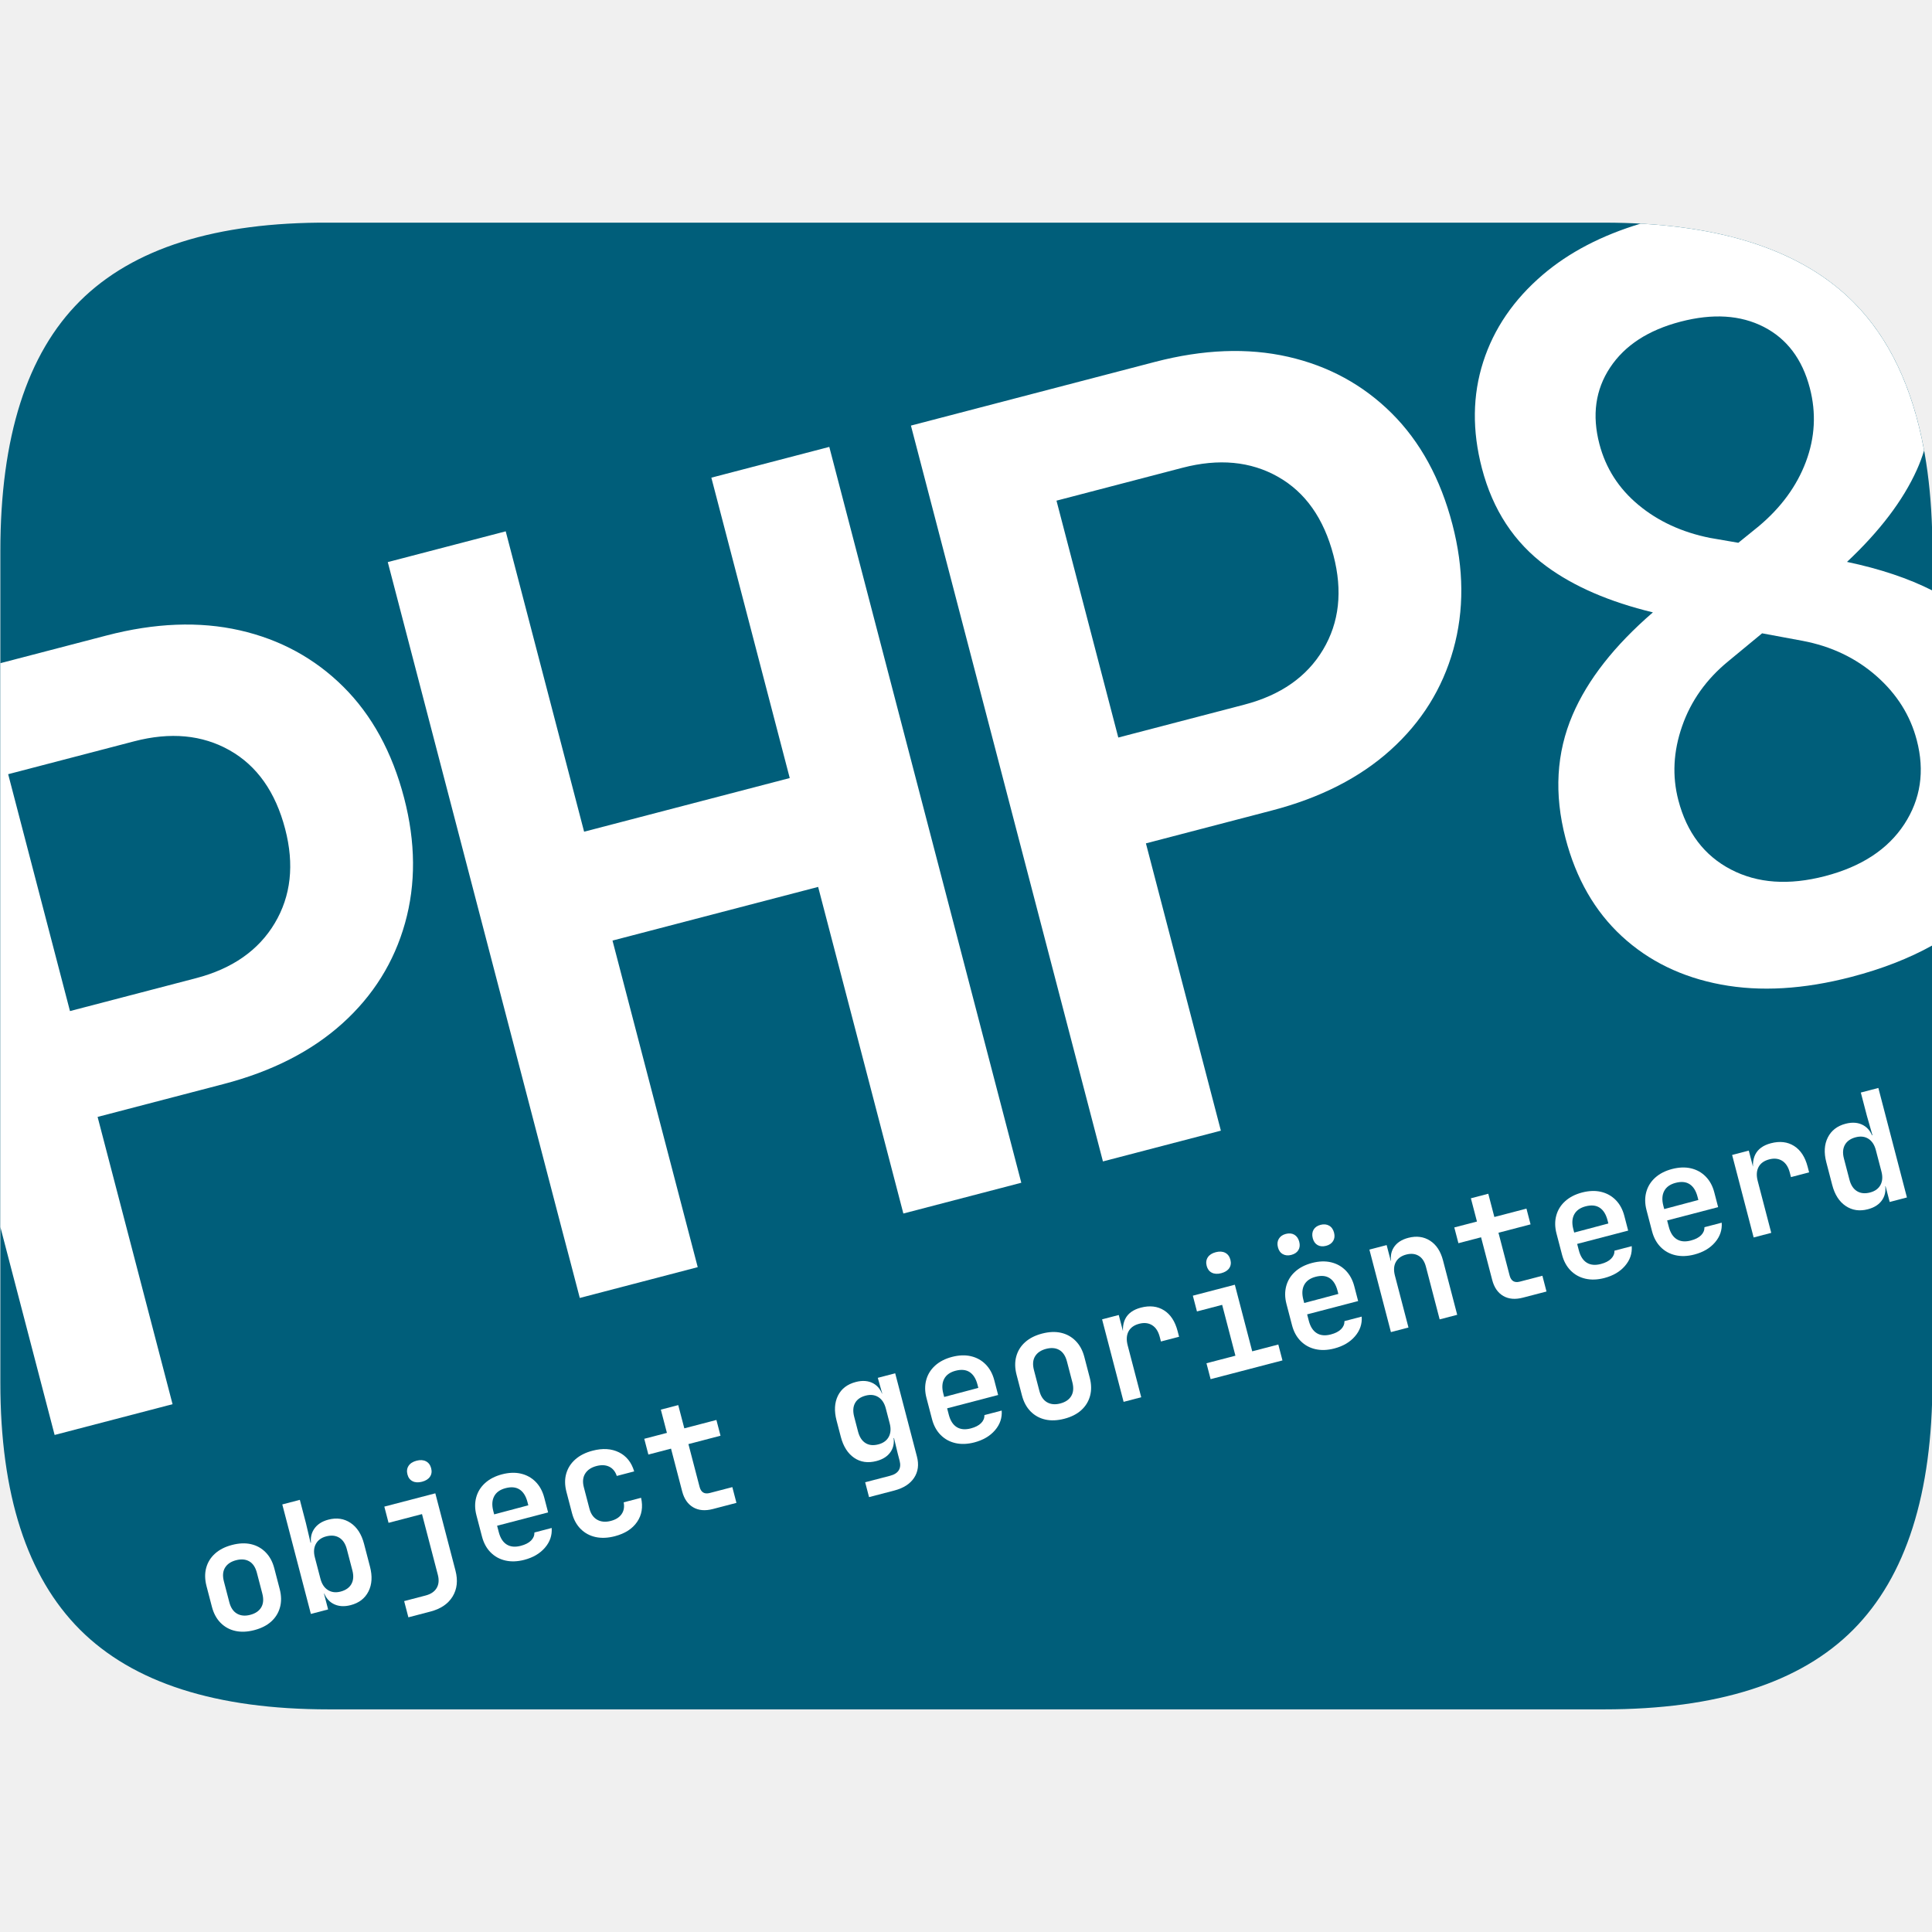
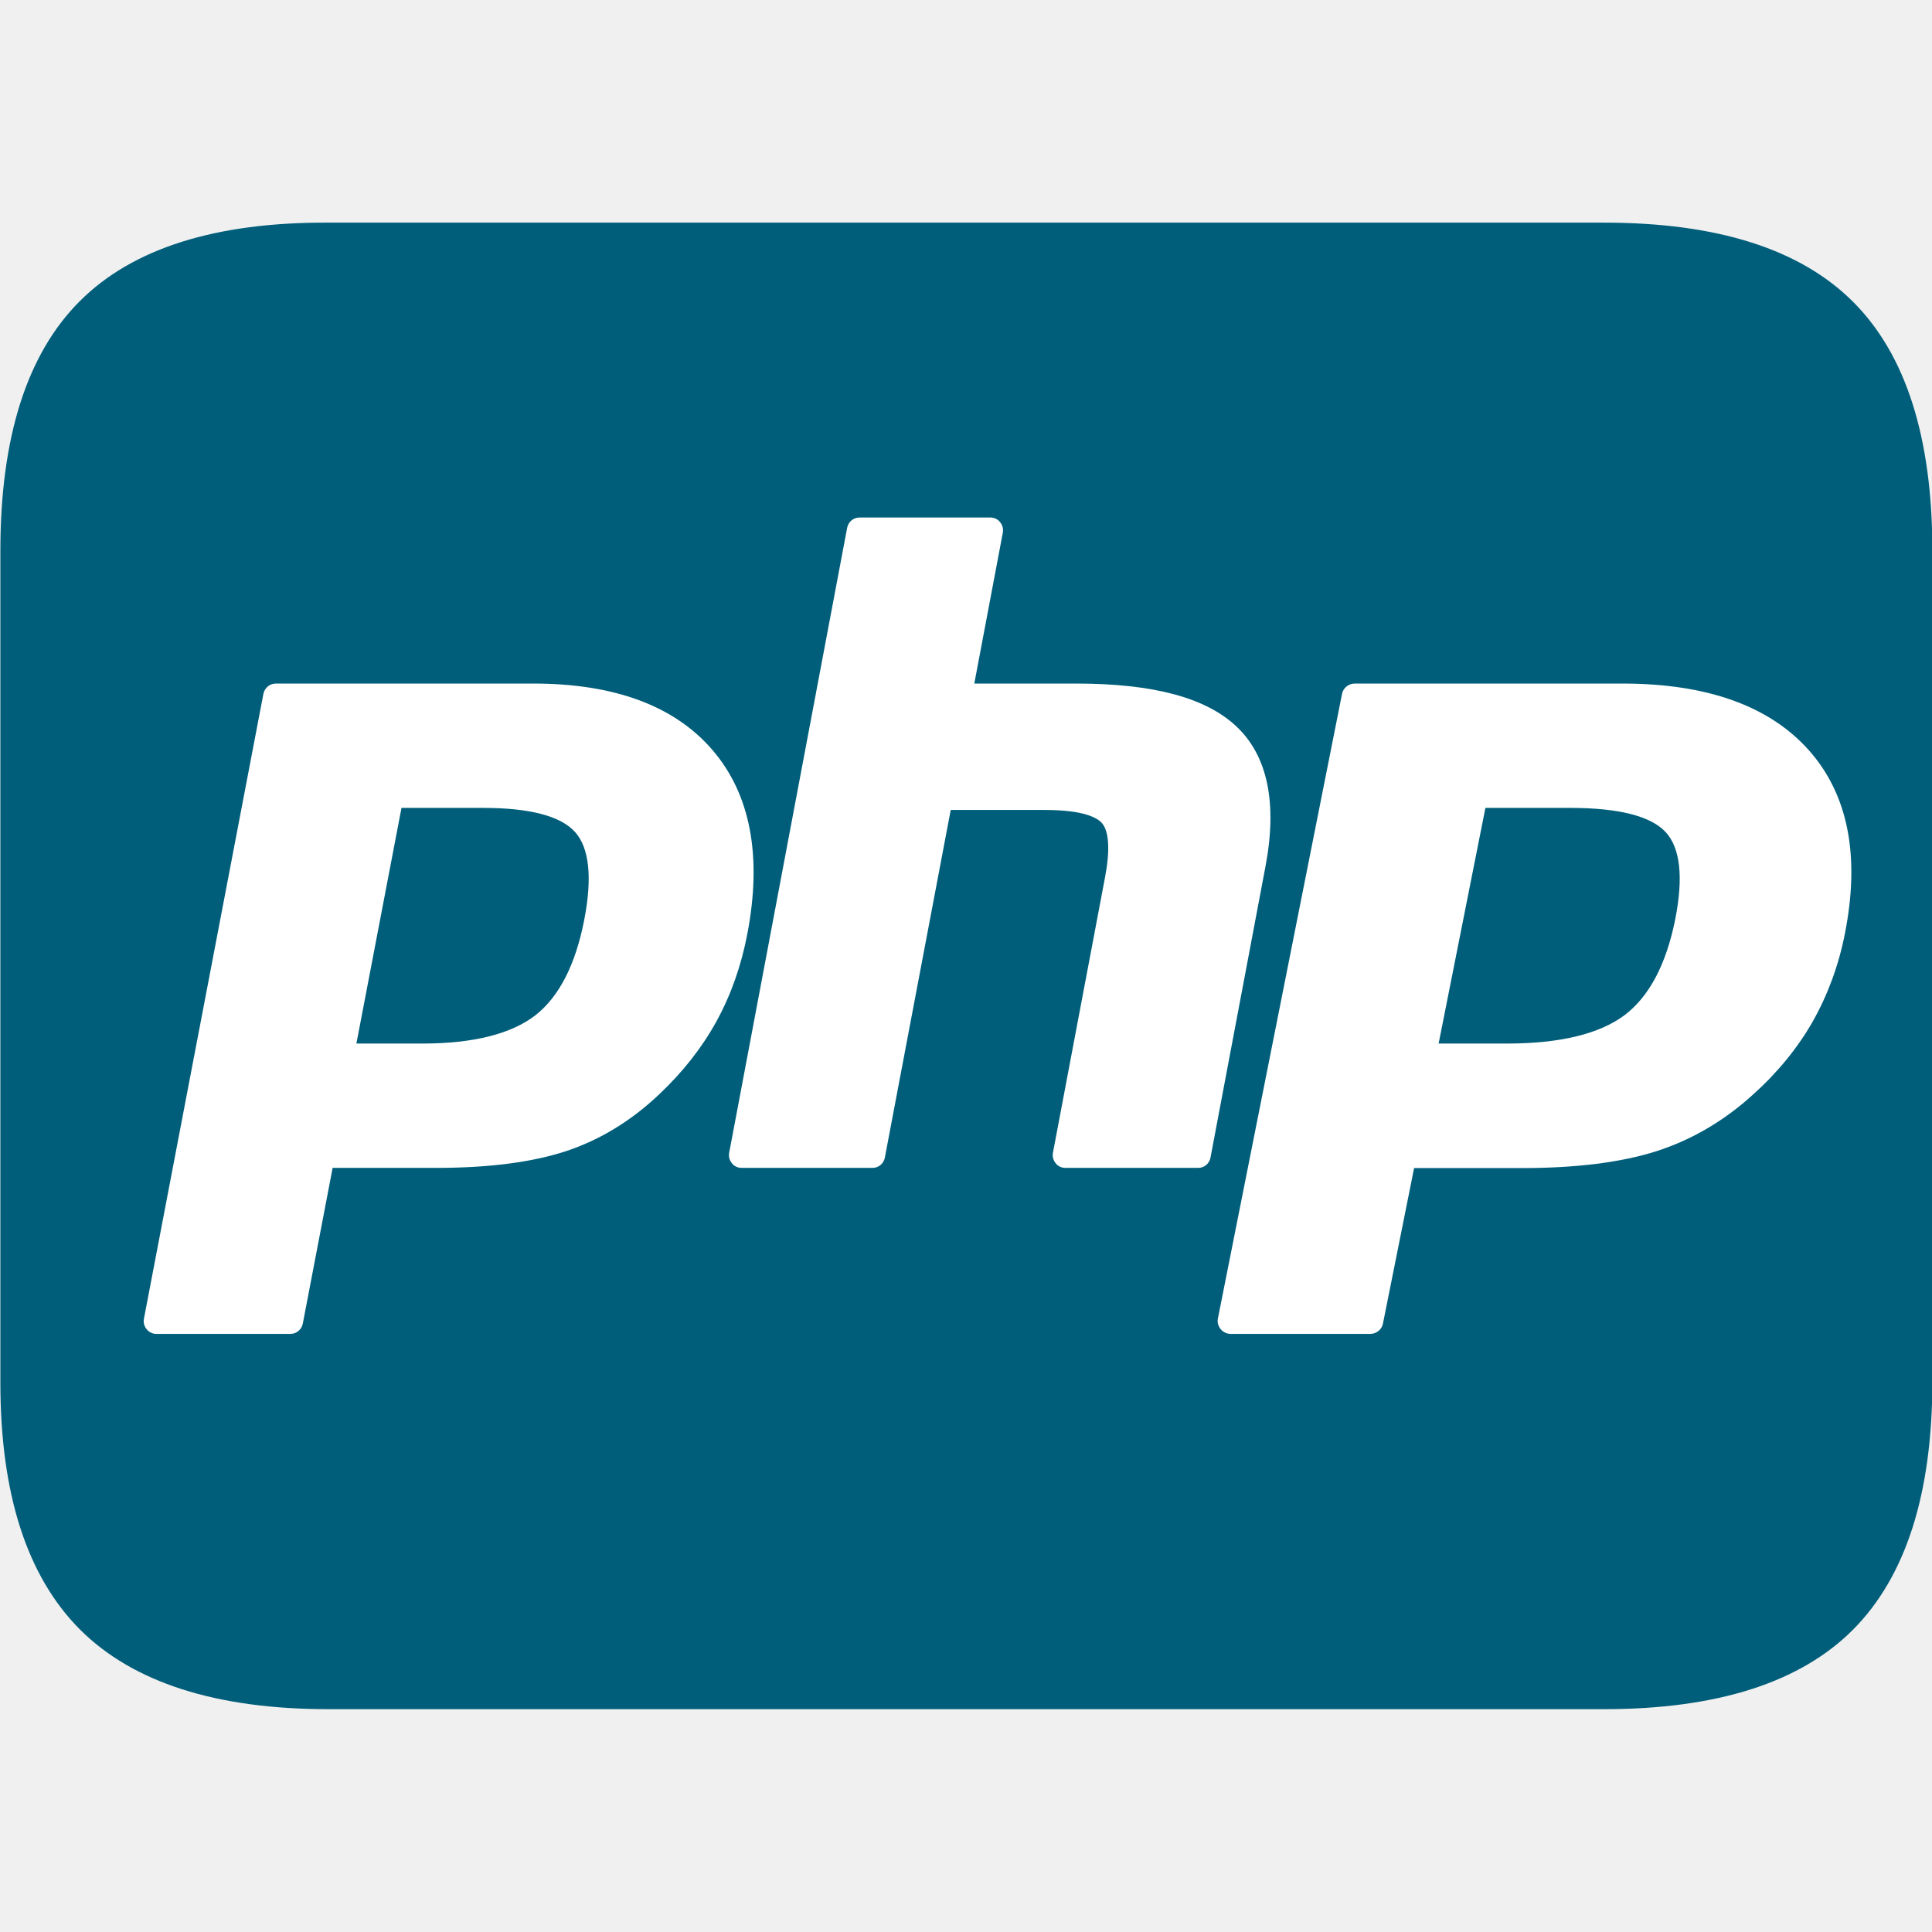
<svg xmlns="http://www.w3.org/2000/svg" version="1.2" baseProfile="tiny" id="Laag_1" x="0px" y="0px" viewBox="0 0 1024 1024" overflow="visible" xml:space="preserve">
  <g>
    <g>
-       <g>
-         <path fill="#005E7A" d="M982.24,160c-27.99-27.99-72.01-41.99-132.06-41.99H174.24c-59.74-0.31-103.67,13.54-131.83,41.52     C14.27,187.52,0.19,231.7,0.19,292.06v440.83c0,59.11,14.08,102.74,42.22,130.89C70.57,891.92,114.5,906,174.24,906h675.94     c60.05,0,104.07-14.08,132.06-42.22c27.99-28.15,41.99-72.08,41.99-131.83V292.06C1024.23,232.01,1010.23,187.99,982.24,160z" />
-       </g>
-     </g>
-     <g>
-       <path fill="none" d="M1015.93,392.33c-3.44-13.17-10.59-24.53-21.44-34.07c-10.86-9.52-23.89-15.73-39.1-18.62l-21.45-3.98    L916,350.5c-11.6,9.5-19.74,20.94-24.42,34.33c-4.69,13.4-5.35,26.51-2.01,39.33c4.46,17.1,13.73,29.33,27.83,36.68    c14.09,7.36,30.76,8.52,49.99,3.5c19.23-5.02,33.2-14.17,41.9-27.48C1017.99,423.56,1020.21,408.71,1015.93,392.33z" />
-       <path fill="none" d="M921.35,287.69l10.79-8.74c11.86-9.94,20.2-21.34,25.03-34.21c4.82-12.86,5.52-25.88,2.08-39.06    c-3.99-15.31-12.15-26.12-24.44-32.43c-12.3-6.3-26.99-7.22-44.09-2.76c-17.1,4.46-29.54,12.56-37.32,24.29    c-7.78,11.73-9.67,25.26-5.68,40.57c3.35,12.82,10.24,23.58,20.69,32.26c10.44,8.69,23.09,14.52,37.95,17.49L921.35,287.69z" />
-       <path fill="none" d="M701.26,344.33c8.6-14.41,10.44-31.06,5.51-49.94c-5.11-19.58-14.92-33.48-29.42-41.68    c-14.51-8.2-31.37-9.79-50.61-4.77l-66.78,17.43l32.76,125.55l66.78-17.43C678.74,368.47,692.66,358.75,701.26,344.33z" />
-       <path fill="none" d="M145.63,489.31c8.6-14.41,10.44-31.06,5.51-49.94c-5.11-19.58-14.92-33.48-29.42-41.68    c-14.51-8.2-31.37-9.79-50.61-4.77L4.33,410.34l32.76,125.55l66.78-17.43C123.11,513.45,137.03,503.74,145.63,489.31z" />
-       <path fill="#FFFFFF" d="M181.47,542.45c16.32-14.72,27.39-32.44,33.2-53.17c5.81-20.72,5.65-42.85-0.48-66.35    c-6.32-24.22-17.06-43.86-32.21-58.93c-15.16-15.06-33.45-25.03-54.88-29.91c-21.44-4.86-44.97-3.96-70.62,2.73L0.19,351.5v298.83    l28.76,110.23l62.51-16.31L51.73,591.99l66.78-17.43C144.16,567.87,165.14,557.17,181.47,542.45z M37.09,535.89L4.33,410.34    l66.78-17.43c19.23-5.02,36.1-3.43,50.61,4.77c14.5,8.2,24.31,22.1,29.42,41.68c4.93,18.88,3.08,35.53-5.51,49.94    c-8.6,14.42-22.52,24.14-41.75,29.16L37.09,535.89z" />
-       <polygon fill="#FFFFFF" points="478.8,643.19 541.31,626.88 439.54,236.86 377.03,253.17 418.58,412.38 309.59,440.82     268.04,281.61 205.53,297.92 307.3,687.94 369.81,671.62 324.64,498.52 433.63,470.08   " />
-       <path fill="#FFFFFF" d="M737.09,397.46c16.32-14.72,27.39-32.44,33.2-53.17c5.81-20.72,5.65-42.85-0.48-66.35    c-6.32-24.22-17.06-43.86-32.21-58.93c-15.16-15.06-33.45-25.03-54.88-29.91c-21.44-4.86-44.97-3.96-70.62,2.73l-129.29,33.74    l101.77,390.01l62.51-16.31l-39.73-152.27l66.78-17.43C699.79,422.89,720.77,412.19,737.09,397.46z M592.72,390.91l-32.76-125.55    l66.78-17.43c19.23-5.02,36.1-3.43,50.61,4.77c14.5,8.2,24.31,22.1,29.42,41.68c4.93,18.88,3.08,35.53-5.51,49.94    c-8.6,14.42-22.52,24.14-41.75,29.16L592.72,390.91z" />
-       <path fill="#FFFFFF" d="M1024.23,313c-12.68-6.44-27.77-11.5-45.28-15.18c17.35-16.3,29.68-32.54,36.98-48.72    c1.53-3.39,2.82-6.83,3.88-10.33c-6.13-33.58-18.65-59.84-37.58-78.76c-24.89-24.89-62.46-38.71-112.68-41.47    c-20.69,6.23-37.97,15.24-51.82,27.06c-15.4,13.15-25.93,28.55-31.6,46.19c-5.67,17.65-5.9,36.45-0.69,56.39    c5.76,22.09,17.12,39.38,34.08,51.88c14.59,10.76,33.45,18.93,56.55,24.51c-20.39,17.62-34.58,35.71-42.55,54.3    c-8.64,20.14-9.88,41.95-3.75,65.46c5.58,21.37,15.51,38.66,29.79,51.86c14.29,13.2,31.83,21.75,52.63,25.64    c20.79,3.89,43.84,2.54,69.13-4.06c16.18-4.22,30.48-9.79,42.91-16.71V313z M847.72,235.35c-4-15.31-2.1-28.84,5.68-40.57    c7.78-11.73,20.22-19.83,37.32-24.29c17.1-4.46,31.79-3.53,44.09,2.76c12.29,6.31,20.45,17.12,24.44,32.43    c3.44,13.18,2.75,26.2-2.08,39.06c-4.83,12.87-13.17,24.27-25.03,34.21l-10.79,8.74l-15-2.59c-14.85-2.97-27.5-8.8-37.95-17.49    C857.96,258.93,851.07,248.17,847.72,235.35z M967.39,464.34c-19.23,5.02-35.9,3.86-49.99-3.5c-14.1-7.35-23.37-19.58-27.83-36.68    c-3.35-12.82-2.68-25.93,2.01-39.33C896.25,371.44,904.4,360,916,350.5l17.95-14.83l21.45,3.98c15.21,2.88,28.24,9.09,39.1,18.62    c10.85,9.54,18.01,20.89,21.44,34.07c4.28,16.39,2.06,31.23-6.64,44.53C1000.58,450.17,986.62,459.32,967.39,464.34z" />
+       <path fill="#005E7A" d="M982.2,160c-28-28-72-42-132.1-42H174.2c-59.7-0.3-103.7,13.5-131.8,41.5c-28.1,28-42.2,72.2-42.2,132.5    v440.8c0,59.1,14.1,102.7,42.2,130.9c28.2,28.1,72.1,42.2,131.8,42.2h675.9c60,0,104.1-14.1,132.1-42.2c28-28.2,42-72.1,42-131.8    V292.1C1024.2,232,1010.2,188,982.2,160z" />
    </g>
  </g>
-   <g>
-     <path fill="#FFFFFF" d="M134.74,864.01c-3.66,0.95-7.01,1.09-10.04,0.41c-3.04-0.68-5.63-2.11-7.79-4.29   c-2.16-2.18-3.69-5.02-4.6-8.52l-2.86-10.97c-0.91-3.5-0.96-6.73-0.15-9.68c0.81-2.96,2.38-5.47,4.7-7.55   c2.32-2.08,5.3-3.59,8.96-4.55c3.71-0.97,7.07-1.11,10.08-0.42c3.01,0.69,5.59,2.12,7.75,4.31c2.15,2.18,3.68,5,4.58,8.44   l2.88,11.05c0.91,3.5,0.96,6.73,0.15,9.68c-0.81,2.96-2.37,5.47-4.66,7.54C141.45,861.53,138.45,863.04,134.74,864.01z    M132.63,855.9c2.75-0.72,4.7-2.05,5.84-3.99c1.14-1.94,1.32-4.37,0.56-7.28l-2.86-10.97c-0.77-2.97-2.13-5.01-4.06-6.12   c-1.93-1.11-4.28-1.3-7.03-0.58c-2.7,0.71-4.64,2.02-5.81,3.94c-1.17,1.92-1.37,4.36-0.59,7.33l2.86,10.97   c0.76,2.92,2.12,4.94,4.09,6.07C127.59,856.4,129.92,856.61,132.63,855.9z" />
-     <path fill="#FFFFFF" d="M185.89,850.75c-3.6,0.94-6.73,0.68-9.38-0.78c-2.65-1.46-4.42-3.94-5.34-7.44l2.55,1.63l-1.99,0.52   l2.18,8.35l-9.14,2.39l-15.15-58.04l9.3-2.43l3.24,12.4l2.44,10.32l2.07-0.54l-1.43,2.67c-0.91-3.5-0.56-6.53,1.06-9.11   c1.62-2.58,4.21-4.33,7.76-5.25c4.4-1.15,8.31-0.57,11.75,1.73c3.43,2.3,5.81,6,7.14,11.09l3.15,12.09   c1.33,5.09,1.06,9.48-0.81,13.16C193.42,847.19,190.29,849.6,185.89,850.75z M180.53,843.57c2.7-0.71,4.61-2.04,5.71-3.99   c1.1-1.96,1.28-4.37,0.53-7.23l-2.95-11.29c-0.75-2.86-2.08-4.88-4-6.05c-1.92-1.17-4.23-1.4-6.93-0.7   c-2.54,0.66-4.36,1.99-5.46,3.97c-1.1,1.98-1.28,4.38-0.54,7.19l2.95,11.29c0.73,2.81,2.06,4.81,3.99,6.01   C175.75,843.97,177.99,844.24,180.53,843.57z" />
-     <path fill="#FFFFFF" d="M216.45,857.21l-2.24-8.59l11.37-2.97c2.76-0.72,4.71-2.03,5.85-3.95c1.14-1.91,1.35-4.25,0.64-7l-8.4-32.2   l-17.73,4.63l-2.24-8.59l27.03-7.05l10.68,40.95c1.37,5.25,0.86,9.82-1.51,13.73c-2.38,3.9-6.3,6.57-11.76,7.99L216.45,857.21z    M223.68,785.35c-1.96,0.51-3.63,0.42-5-0.27c-1.37-0.69-2.27-1.88-2.72-3.58c-0.46-1.75-0.26-3.27,0.59-4.57   c0.85-1.3,2.26-2.2,4.22-2.72c1.96-0.51,3.63-0.41,5.01,0.31c1.38,0.72,2.29,1.95,2.75,3.7c0.44,1.7,0.24,3.18-0.62,4.45   C227.05,783.95,225.64,784.84,223.68,785.35z" />
-     <path fill="#FFFFFF" d="M277.88,826.75c-3.61,0.94-6.94,1.06-10.01,0.36c-3.07-0.7-5.68-2.14-7.84-4.32   c-2.16-2.18-3.67-4.97-4.56-8.36l-2.95-11.29c-0.89-3.39-0.92-6.57-0.11-9.53c0.81-2.96,2.39-5.49,4.73-7.6   c2.34-2.11,5.31-3.63,8.91-4.58c3.66-0.96,7.01-1.08,10.05-0.37c3.04,0.71,5.64,2.15,7.8,4.33c2.15,2.18,3.67,4.97,4.56,8.36   l2.05,7.87l-27.03,7.05l0.89,3.42c0.82,3.13,2.22,5.31,4.21,6.54c1.99,1.24,4.47,1.46,7.44,0.69c2.38-0.62,4.2-1.55,5.43-2.78   c1.24-1.23,1.84-2.66,1.81-4.29l9.14-2.39c0.28,3.89-0.91,7.37-3.56,10.44C286.2,823.39,282.54,825.53,277.88,826.75z    M280.2,798.54l-0.64-2.46c-0.82-3.13-2.2-5.33-4.14-6.6c-1.95-1.28-4.43-1.52-7.45-0.73c-2.92,0.76-4.93,2.19-6.05,4.3   c-1.12,2.1-1.28,4.69-0.48,7.77l0.48,1.83l18.74-4.98L280.2,798.54z" />
-     <path fill="#FFFFFF" d="M325.9,814.22c-3.71,0.97-7.11,1.12-10.2,0.45c-3.09-0.67-5.72-2.09-7.91-4.26   c-2.18-2.18-3.72-4.99-4.62-8.43l-2.95-11.29c-0.91-3.5-0.95-6.72-0.1-9.66c0.85-2.94,2.45-5.45,4.83-7.54   c2.37-2.09,5.41-3.62,9.12-4.59c5.35-1.4,10.01-1.11,13.98,0.85c3.97,1.97,6.66,5.34,8.08,10.12l-9.22,2.41   c-0.78-2.34-2.11-3.98-4-4.9c-1.88-0.92-4.12-1.04-6.72-0.37c-2.81,0.73-4.82,2.08-6.04,4.04c-1.22,1.96-1.45,4.37-0.7,7.23   l2.95,11.29c0.73,2.81,2.11,4.79,4.14,5.93c2.02,1.14,4.44,1.35,7.25,0.61c2.6-0.68,4.49-1.88,5.68-3.61   c1.19-1.72,1.56-3.8,1.09-6.23l9.22-2.41c1.1,4.87,0.4,9.12-2.1,12.78C335.18,810.3,331.25,812.82,325.9,814.22z" />
-     <path fill="#FFFFFF" d="M377.85,799.81c-4.08,1.07-7.56,0.77-10.42-0.89c-2.87-1.66-4.82-4.48-5.86-8.45l-5.91-22.66l-12.01,3.13   l-2.18-8.35l12.01-3.13l-3.22-12.32l9.22-2.41l3.22,12.32l17.01-4.44l2.18,8.35l-17.01,4.44l5.91,22.66c0.76,2.92,2.57,4,5.43,3.25   l11.93-3.11l2.18,8.35L377.85,799.81z" />
-     <path fill="#FFFFFF" d="M460.61,793.5l-2.05-7.87l13.2-3.44c2.23-0.58,3.76-1.55,4.59-2.9c0.84-1.35,0.99-3.03,0.47-5.05l-1.02-3.9   l-1.96-8.15l-2.07,0.54l1.49-2.43c0.9,3.45,0.56,6.42-1.02,8.93c-1.58,2.51-4.15,4.22-7.7,5.15c-4.51,1.18-8.45,0.61-11.83-1.71   c-3.38-2.32-5.73-6.02-7.06-11.11l-2.26-8.67c-1.33-5.09-1.08-9.47,0.73-13.14c1.81-3.67,4.98-6.1,9.48-7.27   c3.55-0.93,6.63-0.68,9.23,0.73c2.61,1.42,4.36,3.85,5.26,7.29l-2.49-1.39l1.99-0.52l-2.34-8.31l9.22-2.41L486,772.02   c1.12,4.29,0.61,8.05-1.52,11.27c-2.13,3.22-5.64,5.46-10.51,6.73L460.61,793.5z M465.55,765.55c2.6-0.68,4.43-2.01,5.5-3.98   c1.07-1.98,1.24-4.37,0.5-7.18l-2.05-7.87c-0.73-2.81-2.05-4.82-3.95-6.02c-1.9-1.2-4.15-1.47-6.74-0.79   c-2.7,0.71-4.58,2.03-5.63,3.97c-1.05,1.94-1.2,4.35-0.45,7.21l2.05,7.87c0.75,2.86,2.05,4.89,3.92,6.07   C460.56,766.02,462.84,766.26,465.55,765.55z" />
-     <path fill="#FFFFFF" d="M516.4,764.51c-3.61,0.94-6.94,1.06-10.01,0.36c-3.07-0.7-5.68-2.14-7.84-4.32   c-2.16-2.18-3.68-4.97-4.56-8.36l-2.95-11.29c-0.89-3.39-0.92-6.57-0.11-9.53c0.81-2.96,2.39-5.49,4.73-7.6   c2.34-2.11,5.31-3.63,8.91-4.58c3.66-0.95,7.01-1.08,10.05-0.37c3.04,0.71,5.64,2.15,7.8,4.33c2.15,2.18,3.67,4.97,4.56,8.36   l2.05,7.87L502,746.44l0.89,3.42c0.82,3.13,2.22,5.31,4.21,6.54c1.99,1.24,4.47,1.46,7.44,0.69c2.38-0.62,4.2-1.55,5.43-2.78   c1.24-1.23,1.84-2.66,1.81-4.29l9.14-2.39c0.28,3.89-0.91,7.37-3.56,10.44C524.72,761.15,521.06,763.29,516.4,764.51z    M518.72,736.31l-0.64-2.46c-0.82-3.13-2.2-5.33-4.14-6.6s-4.43-1.52-7.45-0.73c-2.92,0.76-4.93,2.19-6.05,4.3   c-1.12,2.1-1.28,4.69-0.48,7.77l0.48,1.83l18.74-4.98L518.72,736.31z" />
-     <path fill="#FFFFFF" d="M564.08,751.98c-3.66,0.95-7.01,1.09-10.04,0.41c-3.04-0.68-5.63-2.11-7.79-4.29   c-2.16-2.18-3.69-5.03-4.6-8.52l-2.86-10.97c-0.91-3.5-0.96-6.73-0.15-9.68c0.81-2.96,2.38-5.48,4.7-7.55   c2.32-2.08,5.3-3.59,8.96-4.55c3.71-0.97,7.07-1.11,10.08-0.42c3.01,0.69,5.59,2.12,7.75,4.31c2.15,2.18,3.68,5,4.58,8.44   l2.88,11.05c0.91,3.5,0.96,6.73,0.15,9.68c-0.81,2.96-2.37,5.47-4.66,7.54C570.79,749.5,567.79,751.02,564.08,751.98z    M561.97,743.87c2.75-0.72,4.7-2.05,5.84-3.99c1.14-1.94,1.32-4.37,0.56-7.28l-2.86-10.97c-0.77-2.97-2.13-5.01-4.06-6.12   c-1.93-1.11-4.28-1.3-7.03-0.58c-2.7,0.71-4.64,2.02-5.81,3.94c-1.17,1.92-1.37,4.36-0.59,7.33l2.86,10.97   c0.76,2.92,2.12,4.94,4.09,6.07C556.93,744.37,559.26,744.58,561.97,743.87z" />
-     <path fill="#FFFFFF" d="M595.54,743.01l-11.41-43.73l8.83-2.3l2.18,8.35l2.31-0.6l-1.43,5.89c-1.23-4.72-1.12-8.55,0.35-11.51   c1.46-2.96,4.24-4.97,8.32-6.04c4.72-1.23,8.8-0.75,12.26,1.43c3.46,2.18,5.86,5.85,7.2,10.99l0.79,3.02l-9.62,2.51l-0.62-2.39   c-0.77-2.97-2.12-5.05-4.05-6.25c-1.93-1.2-4.21-1.45-6.86-0.76c-2.7,0.71-4.59,2.06-5.65,4.06c-1.06,2-1.21,4.46-0.45,7.38   l7.18,27.51L595.54,743.01z" />
-     <path fill="#FFFFFF" d="M641.65,730.98l-2.2-8.43l15.35-4l-7.03-26.95l-13.36,3.49l-2.18-8.35l22.26-5.81l9.21,35.3l13.83-3.61   l2.2,8.43L641.65,730.98z M647.29,674.82c-1.96,0.51-3.63,0.42-5-0.27c-1.37-0.69-2.27-1.88-2.72-3.58   c-0.46-1.75-0.26-3.27,0.59-4.57c0.85-1.3,2.26-2.2,4.22-2.71c1.96-0.51,3.63-0.41,5.01,0.31c1.38,0.72,2.29,1.95,2.75,3.7   c0.44,1.7,0.24,3.18-0.62,4.45C650.67,673.41,649.25,674.3,647.29,674.82z" />
-     <path fill="#FFFFFF" d="M684.42,665.13c-1.7,0.44-3.19,0.31-4.48-0.4c-1.29-0.71-2.16-1.91-2.6-3.61c-0.46-1.75-0.3-3.26,0.47-4.54   s2-2.14,3.7-2.58c1.75-0.46,3.26-0.31,4.53,0.43c1.27,0.75,2.13,1.99,2.59,3.74c0.44,1.7,0.29,3.17-0.46,4.41   C687.42,663.82,686.17,664.67,684.42,665.13z M707.21,714.72c-3.6,0.94-6.94,1.06-10.01,0.36c-3.07-0.7-5.68-2.14-7.84-4.32   c-2.16-2.18-3.68-4.97-4.56-8.36l-2.95-11.29c-0.89-3.39-0.92-6.57-0.11-9.53c0.81-2.96,2.39-5.49,4.73-7.6   c2.34-2.11,5.31-3.63,8.91-4.58c3.66-0.96,7.01-1.08,10.05-0.37c3.04,0.71,5.64,2.15,7.8,4.33c2.15,2.18,3.67,4.97,4.56,8.36   l2.05,7.87l-27.03,7.05l0.89,3.42c0.82,3.13,2.22,5.31,4.21,6.54c1.99,1.24,4.47,1.46,7.44,0.69c2.38-0.62,4.2-1.55,5.43-2.78   c1.24-1.23,1.84-2.66,1.81-4.29l9.14-2.39c0.28,3.89-0.91,7.37-3.56,10.44C715.54,711.36,711.88,713.5,707.21,714.72z    M709.54,686.51l-0.64-2.46c-0.82-3.13-2.2-5.33-4.14-6.6c-1.95-1.28-4.43-1.52-7.45-0.73c-2.92,0.76-4.93,2.19-6.05,4.3   c-1.12,2.1-1.28,4.69-0.48,7.77l0.48,1.83l18.74-4.98L709.54,686.51z M702.87,660.31c-1.75,0.46-3.26,0.33-4.52-0.39   c-1.26-0.72-2.12-1.92-2.56-3.62c-0.46-1.75-0.31-3.26,0.43-4.53s1.99-2.13,3.74-2.59c1.7-0.44,3.19-0.29,4.49,0.44   s2.17,1.98,2.63,3.73c0.44,1.7,0.27,3.17-0.5,4.42C705.8,659.03,704.57,659.87,702.87,660.31z" />
-     <path fill="#FFFFFF" d="M737.22,706.04l-11.41-43.73l9.14-2.39l2.18,8.35l2.38-0.62l-1.83,2.77c-0.93-3.55-0.6-6.59,0.97-9.13   c1.57-2.53,4.16-4.27,7.77-5.21c4.35-1.13,8.18-0.63,11.52,1.5c3.33,2.13,5.62,5.61,6.88,10.43l7.53,28.86l-9.3,2.43l-7.28-27.91   c-0.72-2.76-2-4.69-3.85-5.79c-1.85-1.1-4.04-1.32-6.58-0.66c-2.6,0.68-4.43,1.99-5.51,3.94s-1.24,4.36-0.49,7.22l7.18,27.51   L737.22,706.04z" />
-     <path fill="#FFFFFF" d="M807.19,687.78c-4.08,1.07-7.56,0.77-10.42-0.89c-2.87-1.66-4.82-4.48-5.86-8.45L785,655.79l-12.01,3.13   l-2.18-8.35l12.01-3.13l-3.22-12.32l9.22-2.41l3.22,12.32l17.01-4.44l2.18,8.35l-17.01,4.44l5.91,22.66c0.76,2.92,2.57,4,5.44,3.25   l11.93-3.11l2.18,8.35L807.19,687.78z" />
-     <path fill="#FFFFFF" d="M850.33,677.38c-3.61,0.94-6.94,1.06-10.01,0.36s-5.68-2.14-7.84-4.32c-2.15-2.18-3.67-4.97-4.56-8.36   l-2.95-11.29c-0.88-3.39-0.92-6.57-0.11-9.53c0.81-2.96,2.39-5.49,4.73-7.6c2.34-2.11,5.31-3.63,8.91-4.58   c3.66-0.95,7.01-1.08,10.05-0.37c3.04,0.71,5.64,2.15,7.8,4.33c2.16,2.18,3.67,4.97,4.56,8.36l2.05,7.87l-27.03,7.05l0.89,3.42   c0.82,3.13,2.22,5.31,4.21,6.54c1.99,1.24,4.47,1.46,7.44,0.69c2.39-0.62,4.2-1.55,5.43-2.78c1.24-1.23,1.84-2.66,1.81-4.29   l9.14-2.39c0.28,3.89-0.91,7.37-3.56,10.44C858.65,674.02,854.99,676.16,850.33,677.38z M852.65,649.17l-0.64-2.46   c-0.82-3.13-2.2-5.33-4.14-6.6c-1.95-1.28-4.43-1.52-7.45-0.73c-2.92,0.76-4.93,2.19-6.06,4.3c-1.12,2.1-1.28,4.69-0.48,7.77   l0.48,1.83l18.74-4.98L852.65,649.17z" />
-     <path fill="#FFFFFF" d="M898.03,664.93c-3.61,0.94-6.94,1.06-10.01,0.36c-3.07-0.7-5.68-2.14-7.84-4.32   c-2.16-2.18-3.67-4.97-4.56-8.36l-2.95-11.29c-0.88-3.39-0.92-6.57-0.11-9.53c0.81-2.96,2.39-5.49,4.72-7.6   c2.34-2.11,5.31-3.63,8.91-4.58c3.66-0.95,7.01-1.08,10.05-0.37c3.04,0.71,5.64,2.15,7.8,4.34c2.15,2.18,3.68,4.97,4.56,8.36   l2.05,7.87l-27.03,7.05l0.89,3.42c0.82,3.13,2.22,5.31,4.21,6.54c1.99,1.24,4.47,1.46,7.44,0.69c2.39-0.62,4.2-1.55,5.43-2.78   c1.24-1.23,1.84-2.66,1.81-4.29l9.14-2.39c0.28,3.89-0.91,7.37-3.56,10.44C906.35,661.57,902.7,663.71,898.03,664.93z    M900.35,636.72l-0.64-2.46c-0.82-3.13-2.2-5.33-4.14-6.6c-1.95-1.28-4.43-1.52-7.45-0.73c-2.92,0.76-4.93,2.19-6.05,4.3   c-1.12,2.1-1.28,4.69-0.48,7.77l0.48,1.83l18.74-4.98L900.35,636.72z" />
-     <path fill="#FFFFFF" d="M929.47,655.88l-11.41-43.73l8.83-2.3l2.18,8.35l2.31-0.6l-1.43,5.89c-1.23-4.72-1.12-8.55,0.35-11.51   c1.46-2.96,4.24-4.97,8.32-6.04c4.72-1.23,8.8-0.75,12.26,1.43c3.46,2.18,5.86,5.85,7.2,10.99l0.79,3.02l-9.62,2.51l-0.62-2.39   c-0.78-2.97-2.12-5.05-4.05-6.25c-1.93-1.2-4.21-1.45-6.86-0.76c-2.7,0.71-4.59,2.06-5.65,4.06c-1.06,2-1.21,4.46-0.45,7.38   l7.18,27.51L929.47,655.88z" />
-     <path fill="#FFFFFF" d="M990.02,640.93c-4.4,1.15-8.32,0.57-11.75-1.73c-3.43-2.3-5.81-6-7.14-11.09l-3.15-12.09   c-1.33-5.09-1.06-9.47,0.81-13.16c1.87-3.69,5-6.1,9.4-7.25c3.6-0.94,6.73-0.68,9.38,0.78c2.64,1.46,4.42,3.94,5.34,7.44   l-2.55-1.63l2.07-0.54l-2.92-10.19l-3.24-12.4l9.3-2.43l15.14,58.04l-9.14,2.39l-2.18-8.35l-1.99,0.52l1.43-2.67   c0.91,3.5,0.57,6.53-1.02,9.1C996.23,638.23,993.62,639.99,990.02,640.93z M991.19,632.04c2.6-0.68,4.43-2.01,5.5-3.98   c1.07-1.98,1.24-4.37,0.5-7.18l-2.95-11.29c-0.73-2.81-2.05-4.81-3.95-6.02c-1.9-1.2-4.15-1.47-6.74-0.79   c-2.7,0.71-4.61,2.04-5.71,4c-1.1,1.96-1.28,4.37-0.53,7.23l2.95,11.29c0.75,2.86,2.08,4.88,4,6.05   C986.17,632.52,988.48,632.75,991.19,632.04z" />
-   </g>
-   <rect x="-227.39" y="295.21" width="24.8" height="24.8" />
-   <text transform="matrix(1 0 0 1 -186.6108 312.2834)" font-family="'HelveticaNeue'" font-size="15.664px">#000000</text>
-   <rect x="-227.39" y="331.76" fill="#1D3E47" width="24.8" height="24.8" />
-   <text transform="matrix(1 0 0 1 -186.6108 348.8332)" font-family="'HelveticaNeue'" font-size="15.664px">#1D3E47</text>
-   <rect x="-227.39" y="368.31" fill="#005E7A" width="24.8" height="24.8" />
-   <text transform="matrix(1 0 0 1 -186.6108 385.382)" font-family="'HelveticaNeue'" font-size="15.664px">#005E7A</text>
-   <rect x="-227.39" y="404.86" fill="#B06E2C" width="24.8" height="24.8" />
-   <text transform="matrix(1 0 0 1 -186.6108 421.9318)" font-family="'HelveticaNeue'" font-size="15.664px">#B06E2C</text>
-   <rect x="-227.39" y="441.4" fill="#FF8000" width="24.8" height="24.8" />
-   <text transform="matrix(1 0 0 1 -186.6108 458.4816)" font-family="'HelveticaNeue'" font-size="15.664px">#FF8000</text>
+   <path id="path3486" fill="#FFFFFF" d="M223.9,553.1c27,0,47.1-5.1,59.9-15c12.6-9.9,21.3-26.9,25.9-50.8c4.3-22.3,2.6-37.8-4.8-46.2  c-7.6-8.6-24.1-12.9-49-12.9h-43.1l-23.9,124.9H223.9z M82.9,707c-2,0-3.9-0.9-5.2-2.5c-1.3-1.6-1.8-3.6-1.4-5.6l63.3-331.1  c0.6-3.2,3.4-5.5,6.6-5.5h136.5c42.9,0,74.8,11.8,94.9,35.2c20.2,23.5,26.4,56.3,18.5,97.5c-3.2,16.8-8.7,32.4-16.4,46.4  c-7.7,14-17.9,26.9-30.2,38.5c-14.8,14.1-31.5,24.3-49.7,30.3C282,616,259,619,231.6,619h-55.3l-15.8,82.5c-0.6,3.2-3.4,5.5-6.6,5.5  L82.9,707L82.9,707z" />
+   <path id="path3494" fill="#FFFFFF" d="M564.6,619c-2,0-3.9-0.9-5.1-2.5c-1.3-1.6-1.8-3.6-1.4-5.6l27.7-146.5  c2.6-13.9,2-23.9-1.8-28.2c-2.3-2.6-9.3-6.9-30-6.9h-50.1L469,613.5c-0.6,3.2-3.3,5.5-6.5,5.5H393c-2,0-3.9-0.9-5.1-2.5  c-1.3-1.6-1.8-3.6-1.4-5.6L449,279.8c0.6-3.2,3.3-5.5,6.5-5.5H525c2,0,3.9,0.9,5.1,2.5c1.3,1.6,1.8,3.6,1.4,5.6l-15.1,79.9h53.9  c41.1,0,68.9,7.5,85.1,22.8c16.5,15.6,21.7,40.6,15.3,74.3l-29.1,154.1c-0.6,3.2-3.3,5.5-6.5,5.5H564.6L564.6,619z" />
+   <path id="path3502" fill="#FFFFFF" d="M798.8,553.1c28,0,48.9-5.1,62.2-15c13.1-9.9,22.1-26.9,26.9-50.8c4.4-22.3,2.7-37.8-5-46.2  c-7.9-8.6-25-12.9-50.8-12.9h-44.8l-24.8,124.9H798.8z M652.4,707c-2.1,0-4.1-0.9-5.4-2.5c-1.3-1.6-1.9-3.6-1.5-5.6l65.8-331.1  c0.6-3.2,3.5-5.5,6.8-5.5H860c44.6,0,77.7,11.8,98.6,35.2c21,23.5,27.4,56.3,19.2,97.5c-3.3,16.8-9.1,32.4-17,46.4  c-8,14-18.5,26.9-31.4,38.5c-15.4,14.1-32.8,24.3-51.6,30.3c-18.6,5.9-42.4,8.9-70.9,8.9h-57.4L733,701.5c-0.6,3.2-3.5,5.5-6.8,5.5  L652.4,707L652.4,707z" />
</svg>
